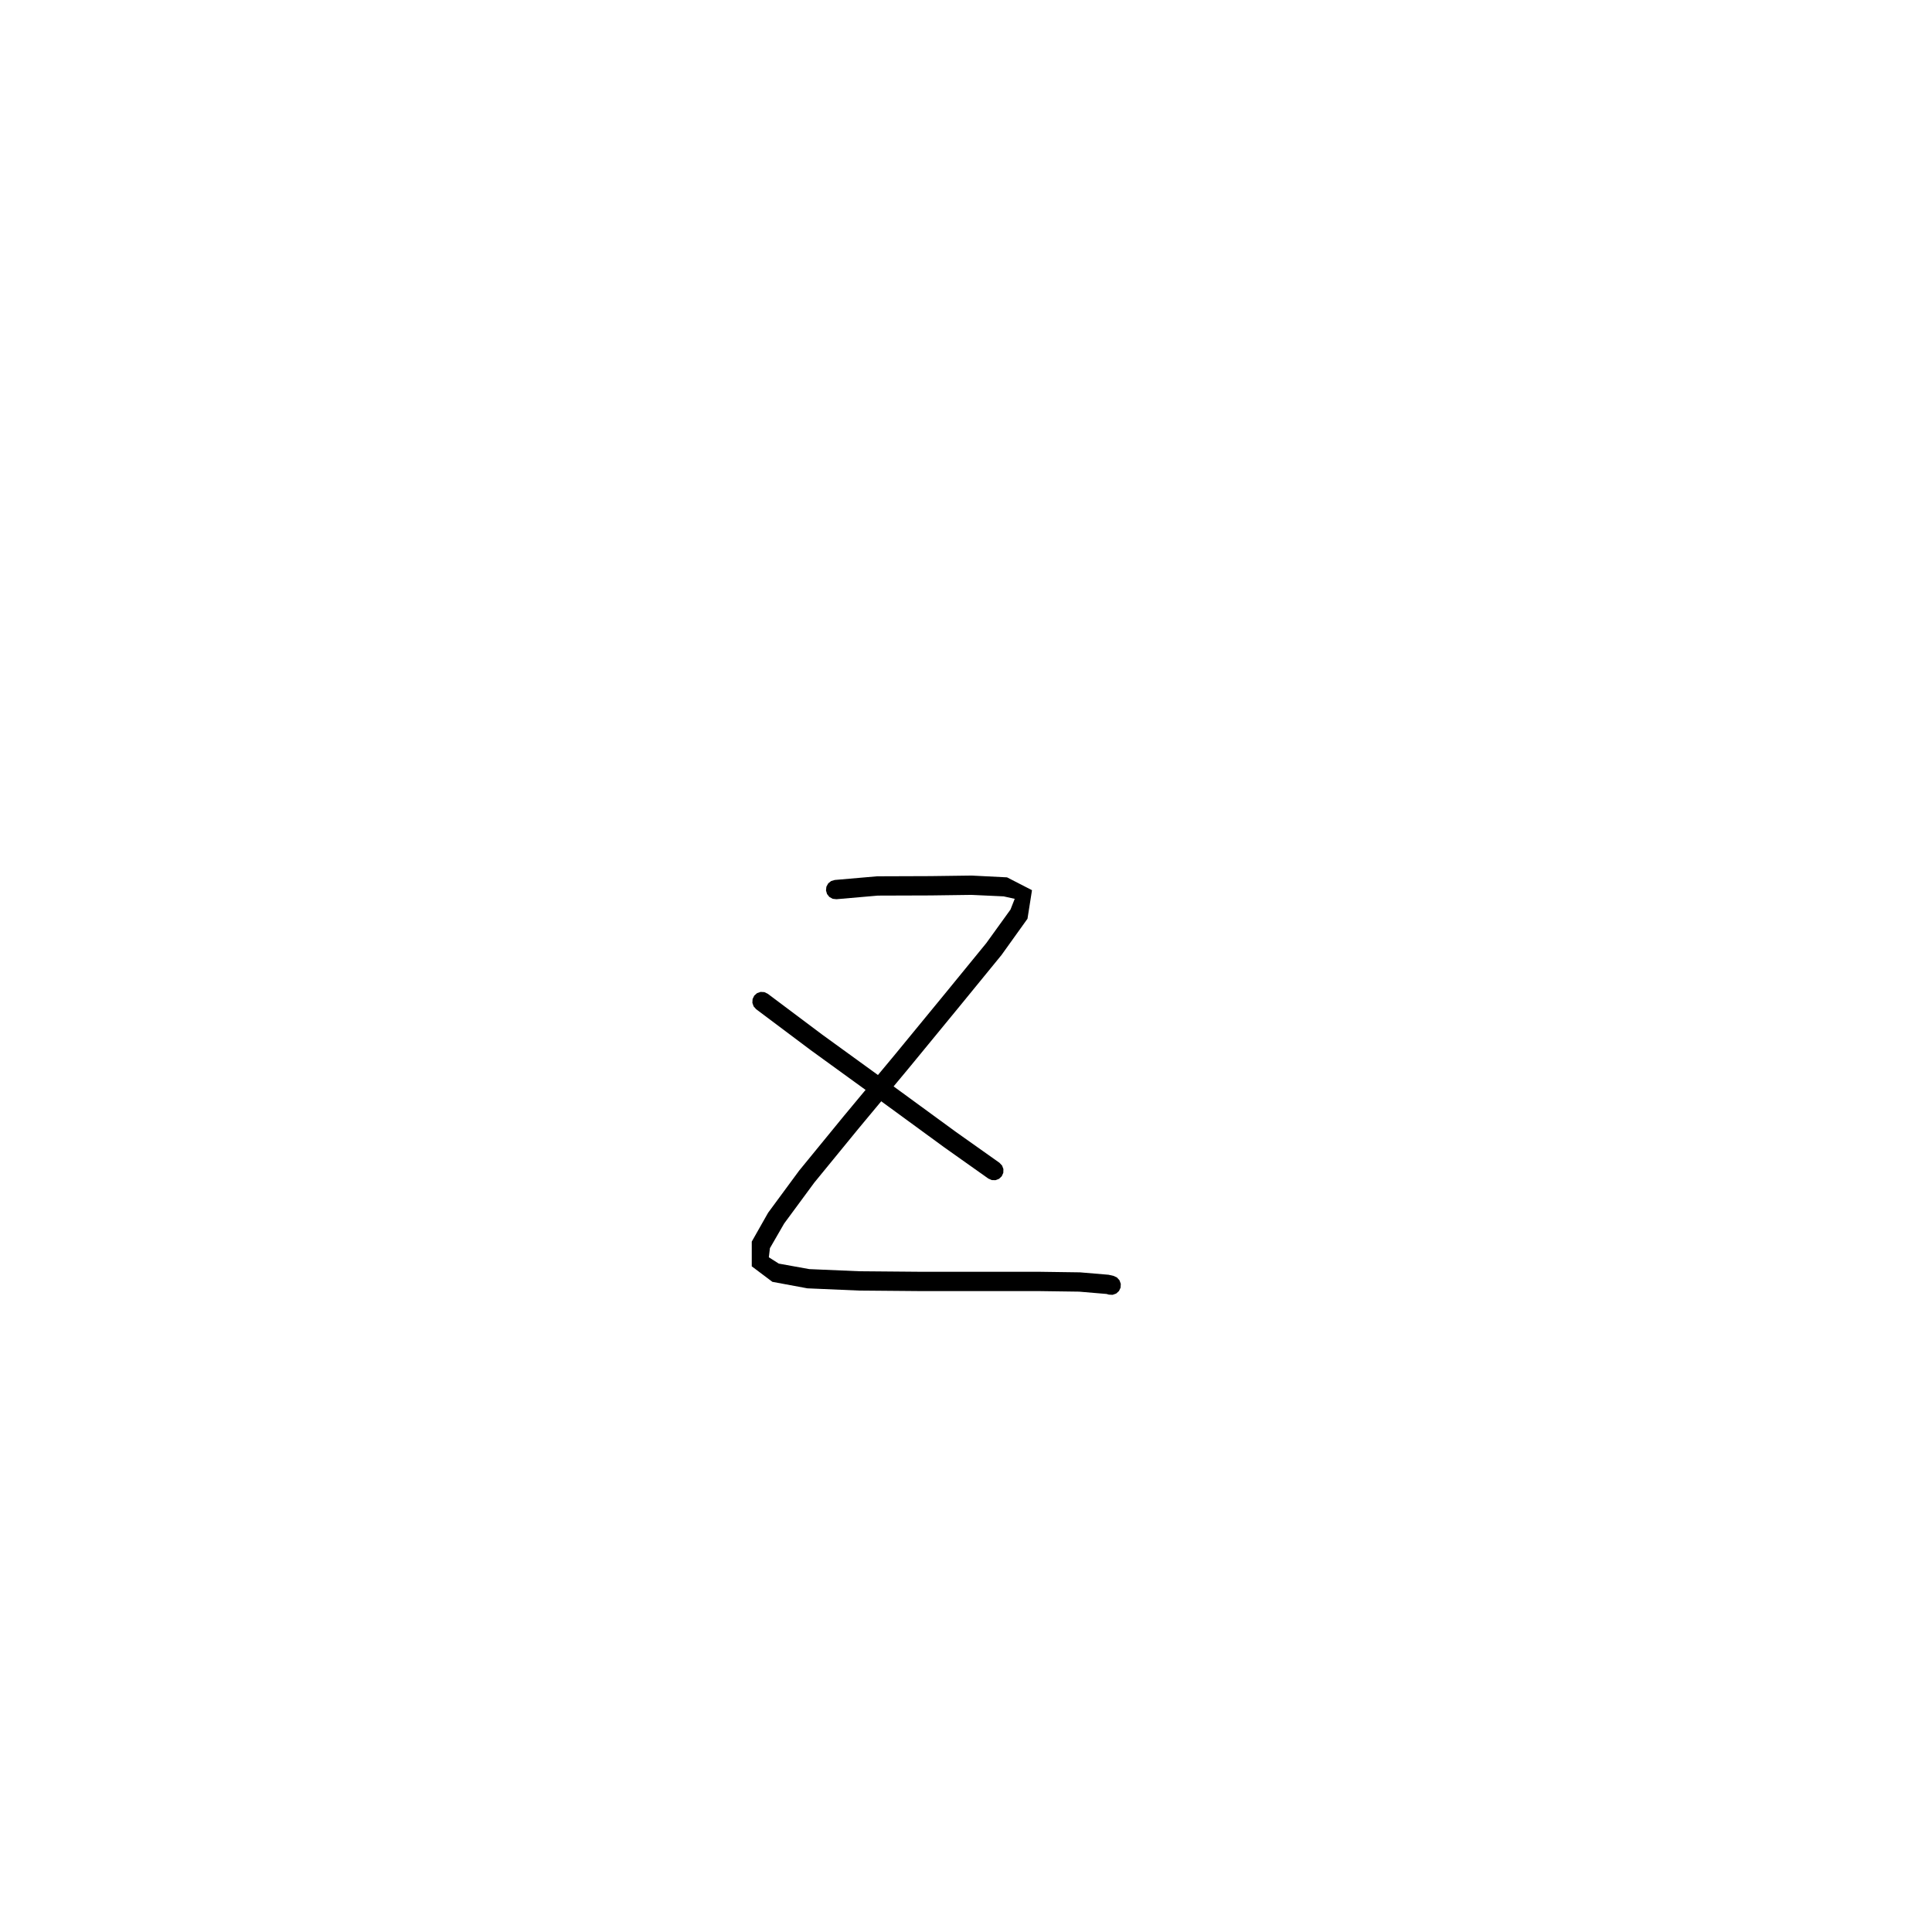
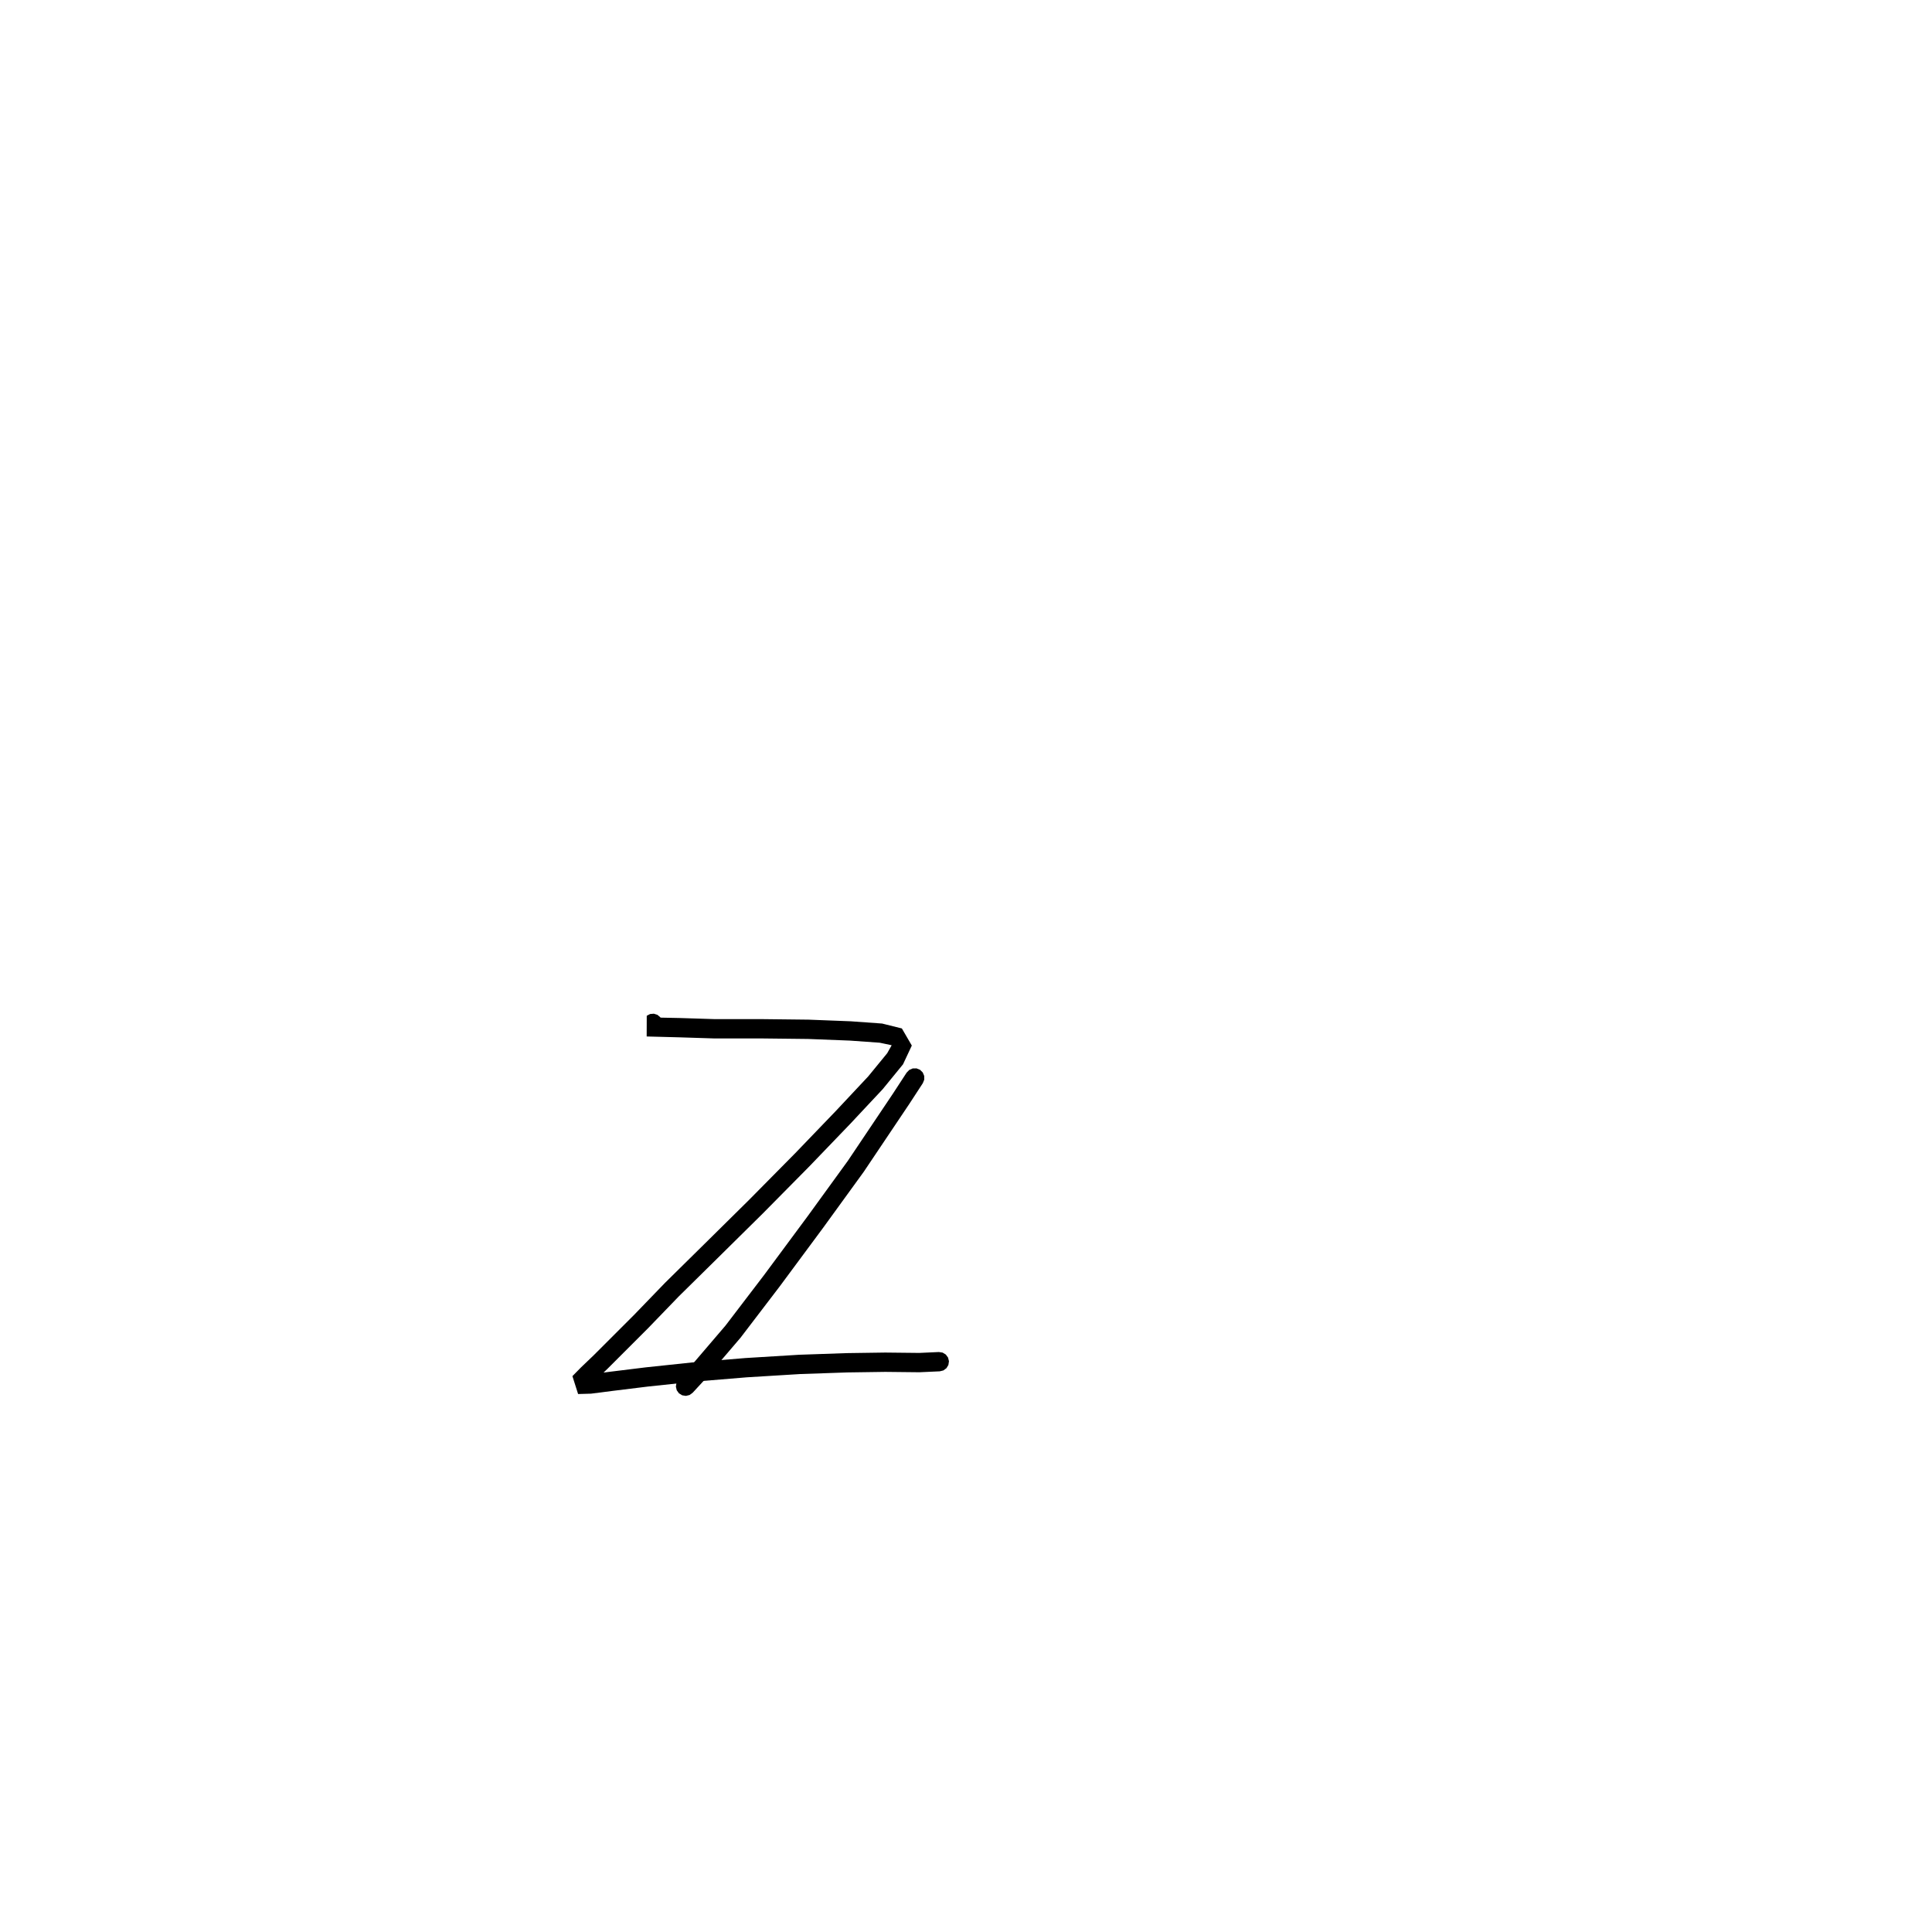
<svg xmlns="http://www.w3.org/2000/svg" viewBox="-300 -300 900 900" width="900" height="900" overflow="visible">
-   <path d="M 89.651 118.89 L 108.934 117.208 L 133.533 117.127 L 152.501 116.872 L 167.536 117.565 L 172.694 118.707 L 170.725 123.709 L 159.437 139.357 L 140.187 162.91 L 116.81 191.37 L 92.909 220.101 L 72.243 245.362 L 57.814 264.948 L 50.2 278.382 L 50.199 289.902 L 59.8 297.126 L 76.11 300.156 L 100.086 301.194 L 129.666 301.449 L 159.431 301.449 L 184.574 301.449 L 202.711 301.699 L 215.493 302.781 L 216.56 303.094 L 218.313 303.18 L 219.966 302.588 L 221.267 301.408 L 222.017 299.82 L 222.102 298.066 L 221.51 296.414 L 220.33 295.113 L 218.742 294.363 L 216.419 293.829 L 203.1 292.708 L 184.626 292.449 L 159.431 292.449 L 129.704 292.449 L 100.301 292.196 L 76.988 291.199 L 62.79 288.637 L 58.153 285.691 L 58.661 281.449 L 65.284 269.968 L 79.33 250.91 L 99.85 225.831 L 123.746 197.104 L 147.148 168.615 L 166.543 144.88 L 178.644 127.986 L 180.744 114.682 L 169.122 108.706 L 152.632 107.873 L 133.464 108.127 L 108.572 108.216 L 88.871 109.924 L 87.185 110.414 L 85.815 111.512 L 84.97 113.051 L 84.778 114.797 L 85.268 116.483 L 86.367 117.852 L 87.906 118.698 Z" fill="black" fill-rule="nonzero" />
-   <path d="M 52.239 170.125 L 77.695 189.217 L 108.223 211.35 L 140.017 234.581 L 160.389 249.011 L 161.992 249.727 L 163.747 249.775 L 165.387 249.147 L 166.662 247.94 L 167.378 246.337 L 167.426 244.582 L 166.798 242.942 L 165.591 241.667 L 145.285 227.284 L 113.52 204.074 L 83.031 181.97 L 57.639 162.925 L 56.056 162.166 L 54.303 162.071 L 52.646 162.653 L 51.339 163.825 L 50.58 165.409 L 50.484 167.162 L 51.067 168.818 Z" fill="black" fill-rule="nonzero" />
+   <path d="M 1.28 173.181 L 1.248 182.831 L 16.425 183.227 L 32.505 183.737 L 54.15 183.737 L 76.44 183.99 L 95.889 184.748 L 109.792 185.735 L 115.856 187.013 L 115.8 186.162 L 113.286 190.64 L 104.455 201.419 L 89.559 217.324 L 70.532 237.112 L 48.961 258.937 L 27.88 279.763 L 9.796 297.593 L -4.461 312.358 L -15.616 323.513 L -23.467 331.365 L -29.301 336.944 L -33.345 341.059 L -30.698 349.393 L -24.675 349.221 L -14.672 347.94 L 1.802 345.912 L 23.324 343.633 L 47.888 341.607 L 72.7 340.088 L 94.715 339.329 L 112.408 339.076 L 128.29 339.246 L 137.771 338.817 L 139.475 338.397 L 140.889 337.356 L 141.798 335.854 L 142.062 334.118 L 141.641 332.413 L 140.6 330.999 L 139.098 330.091 L 137.362 329.827 L 128.199 330.246 L 112.385 330.076 L 94.485 330.332 L 72.263 331.099 L 47.244 332.63 L 22.487 334.672 L 0.788 336.969 L -15.789 339.009 L -25.617 340.27 L -28.746 340.607 L -26.099 346.398 L -23.025 343.395 L -17.163 337.788 L -9.252 329.877 L 1.966 318.659 L 16.184 303.932 L 34.202 286.169 L 55.324 265.301 L 76.974 243.397 L 96.082 223.524 L 111.186 207.394 L 120.66 195.801 L 124.756 187.058 L 120.123 179.089 L 110.934 176.808 L 96.362 175.76 L 76.658 174.993 L 54.202 174.737 L 32.627 174.738 L 16.674 174.231 L 2.698 173.949 L 6.903 180.209 L 8.033 178.866 L 8.564 177.192 L 8.414 175.442 L 7.606 173.884 L 6.262 172.753 L 4.589 172.222 L 2.839 172.373 Z" fill="black" fill-rule="nonzero" />
+   <path d="M 122.356 199.66 L 116.025 209.368 L 94.974 240.735 L 76.226 266.576 L 55.918 293.992 L 37.96 317.516 L 21.036 337.301 L 16.039 342.71 L 15.123 344.208 L 14.849 345.943 L 15.261 347.65 L 16.294 349.069 L 17.791 349.986 L 19.526 350.259 L 21.233 349.848 L 22.652 348.815 L 27.826 343.208 L 44.969 323.162 L 63.113 299.398 L 83.483 271.898 L 102.362 245.875 L 123.514 214.361 L 129.895 204.577 L 130.549 202.947 L 130.529 201.192 L 129.839 199.577 L 128.584 198.349 L 126.954 197.696 L 125.198 197.715 L 123.584 198.405 Z" fill="black" fill-rule="nonzero" />
</svg>
